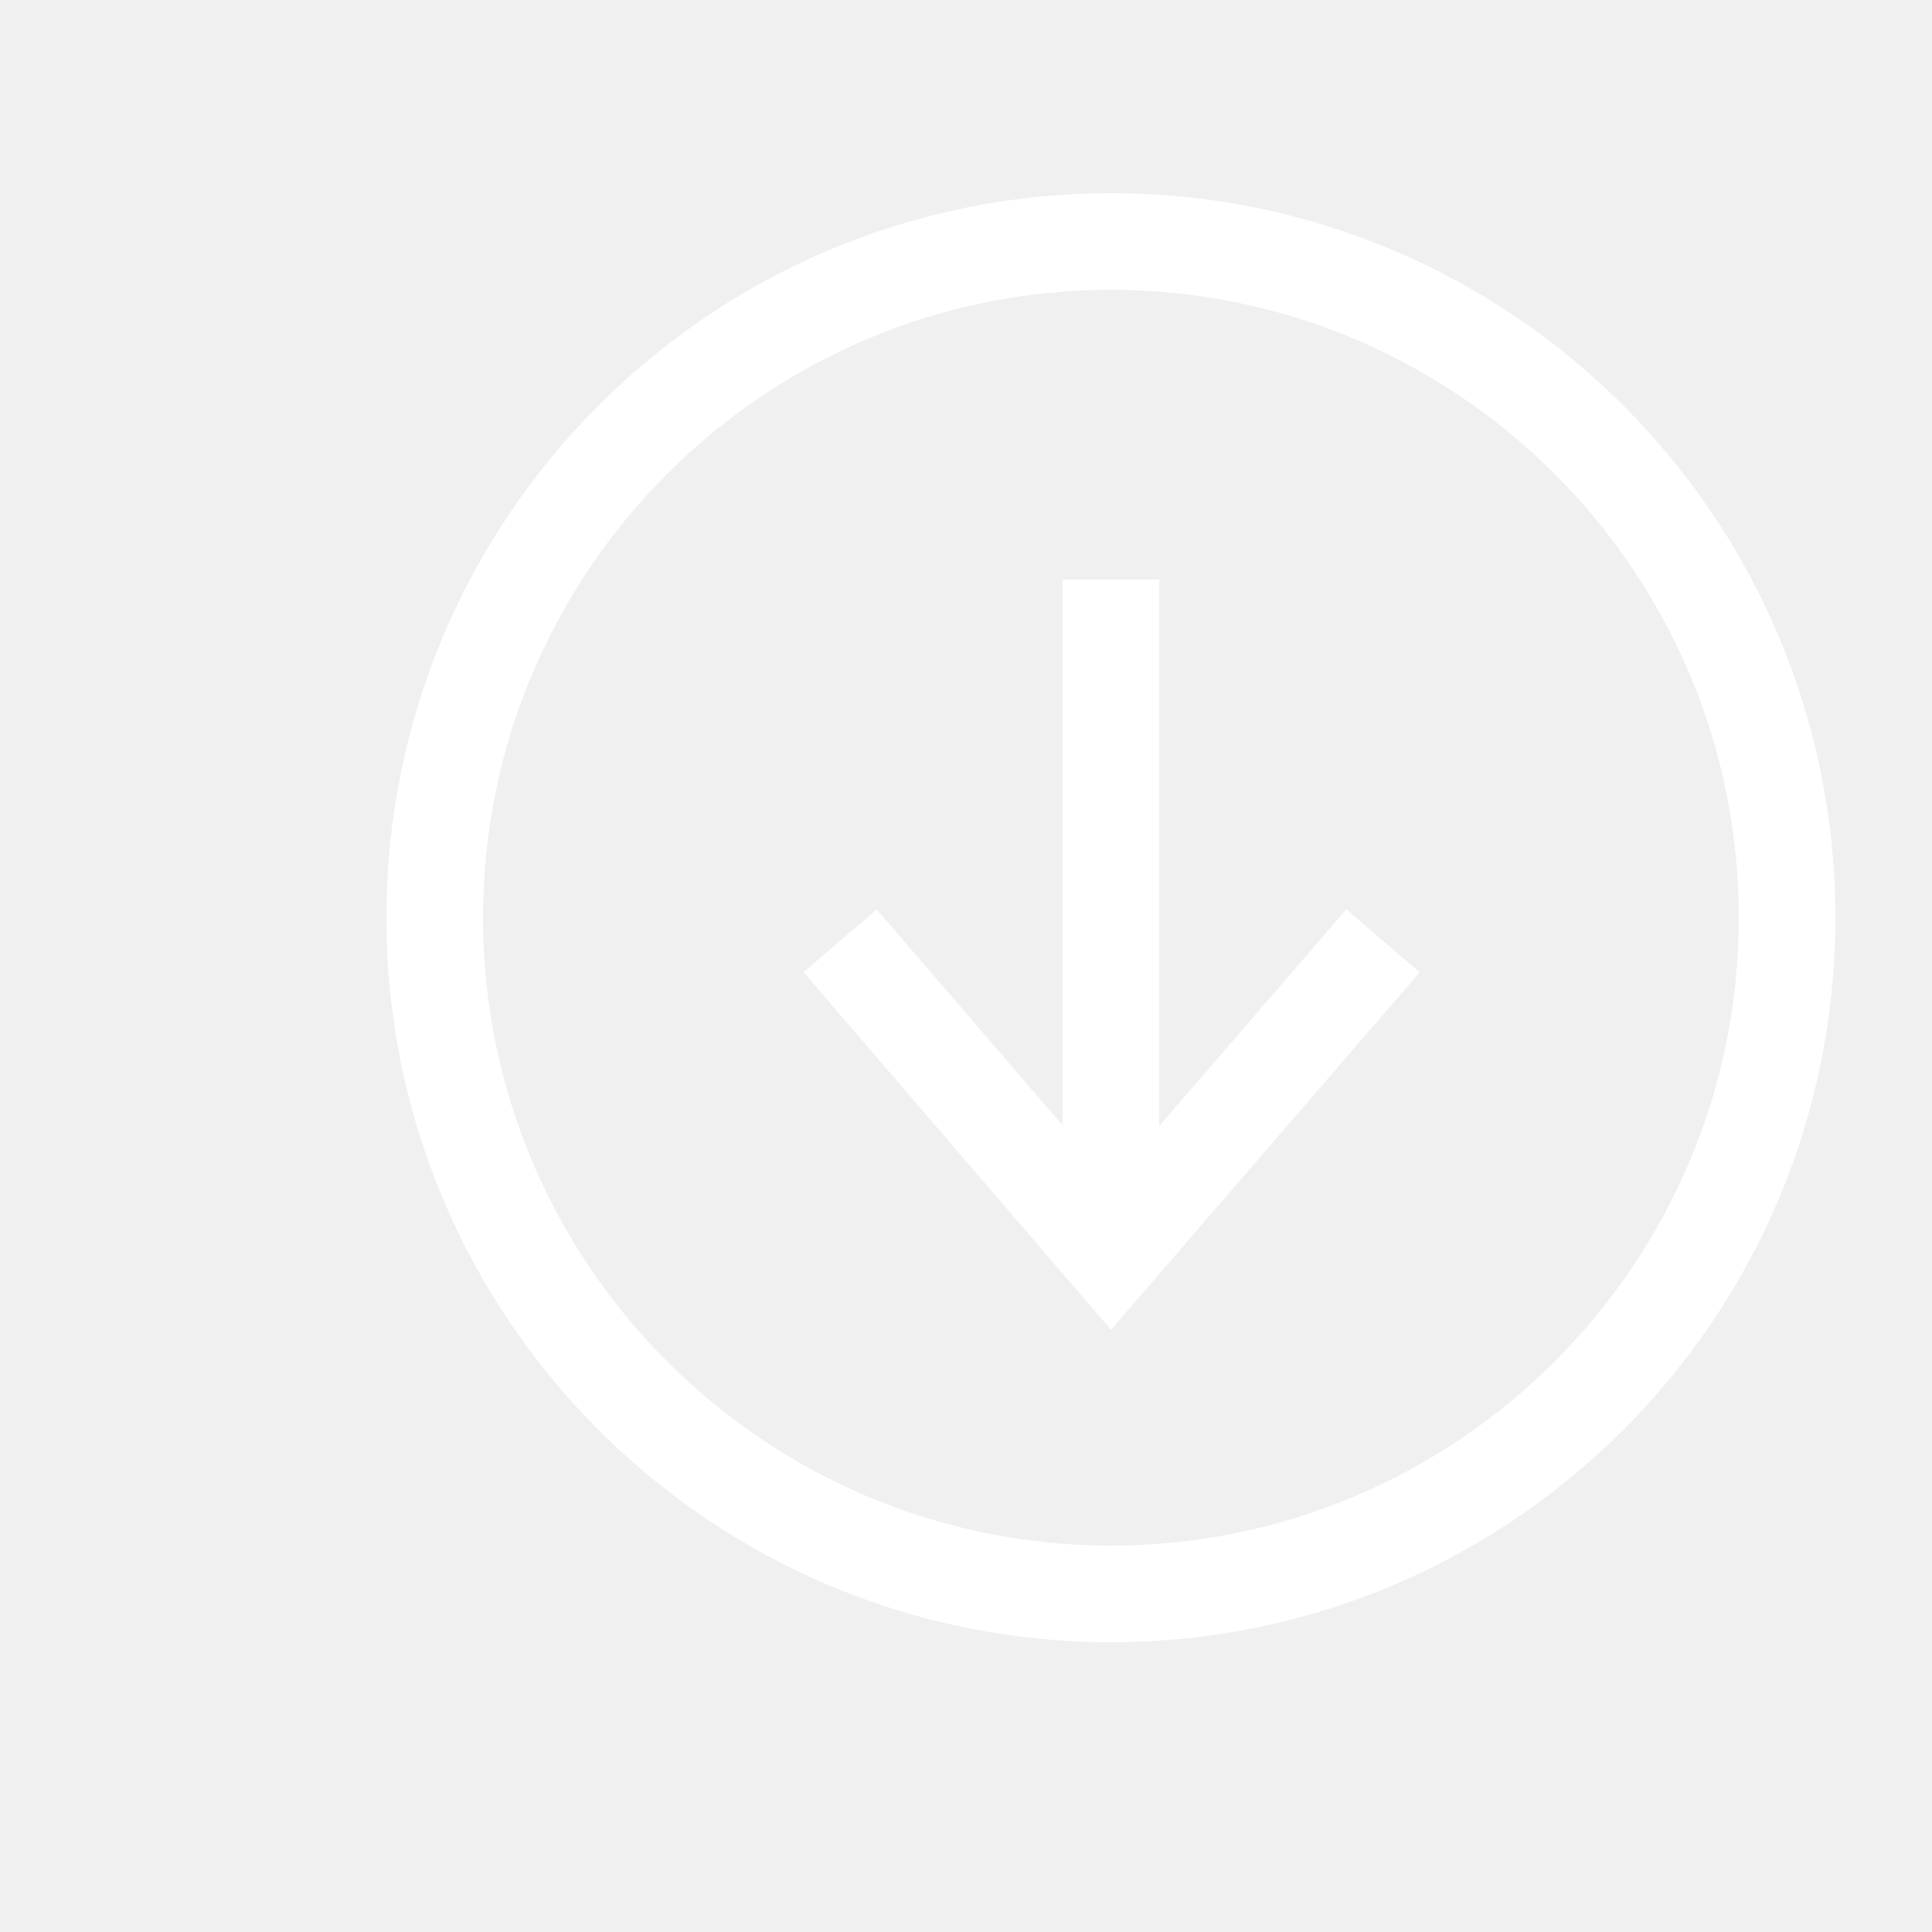
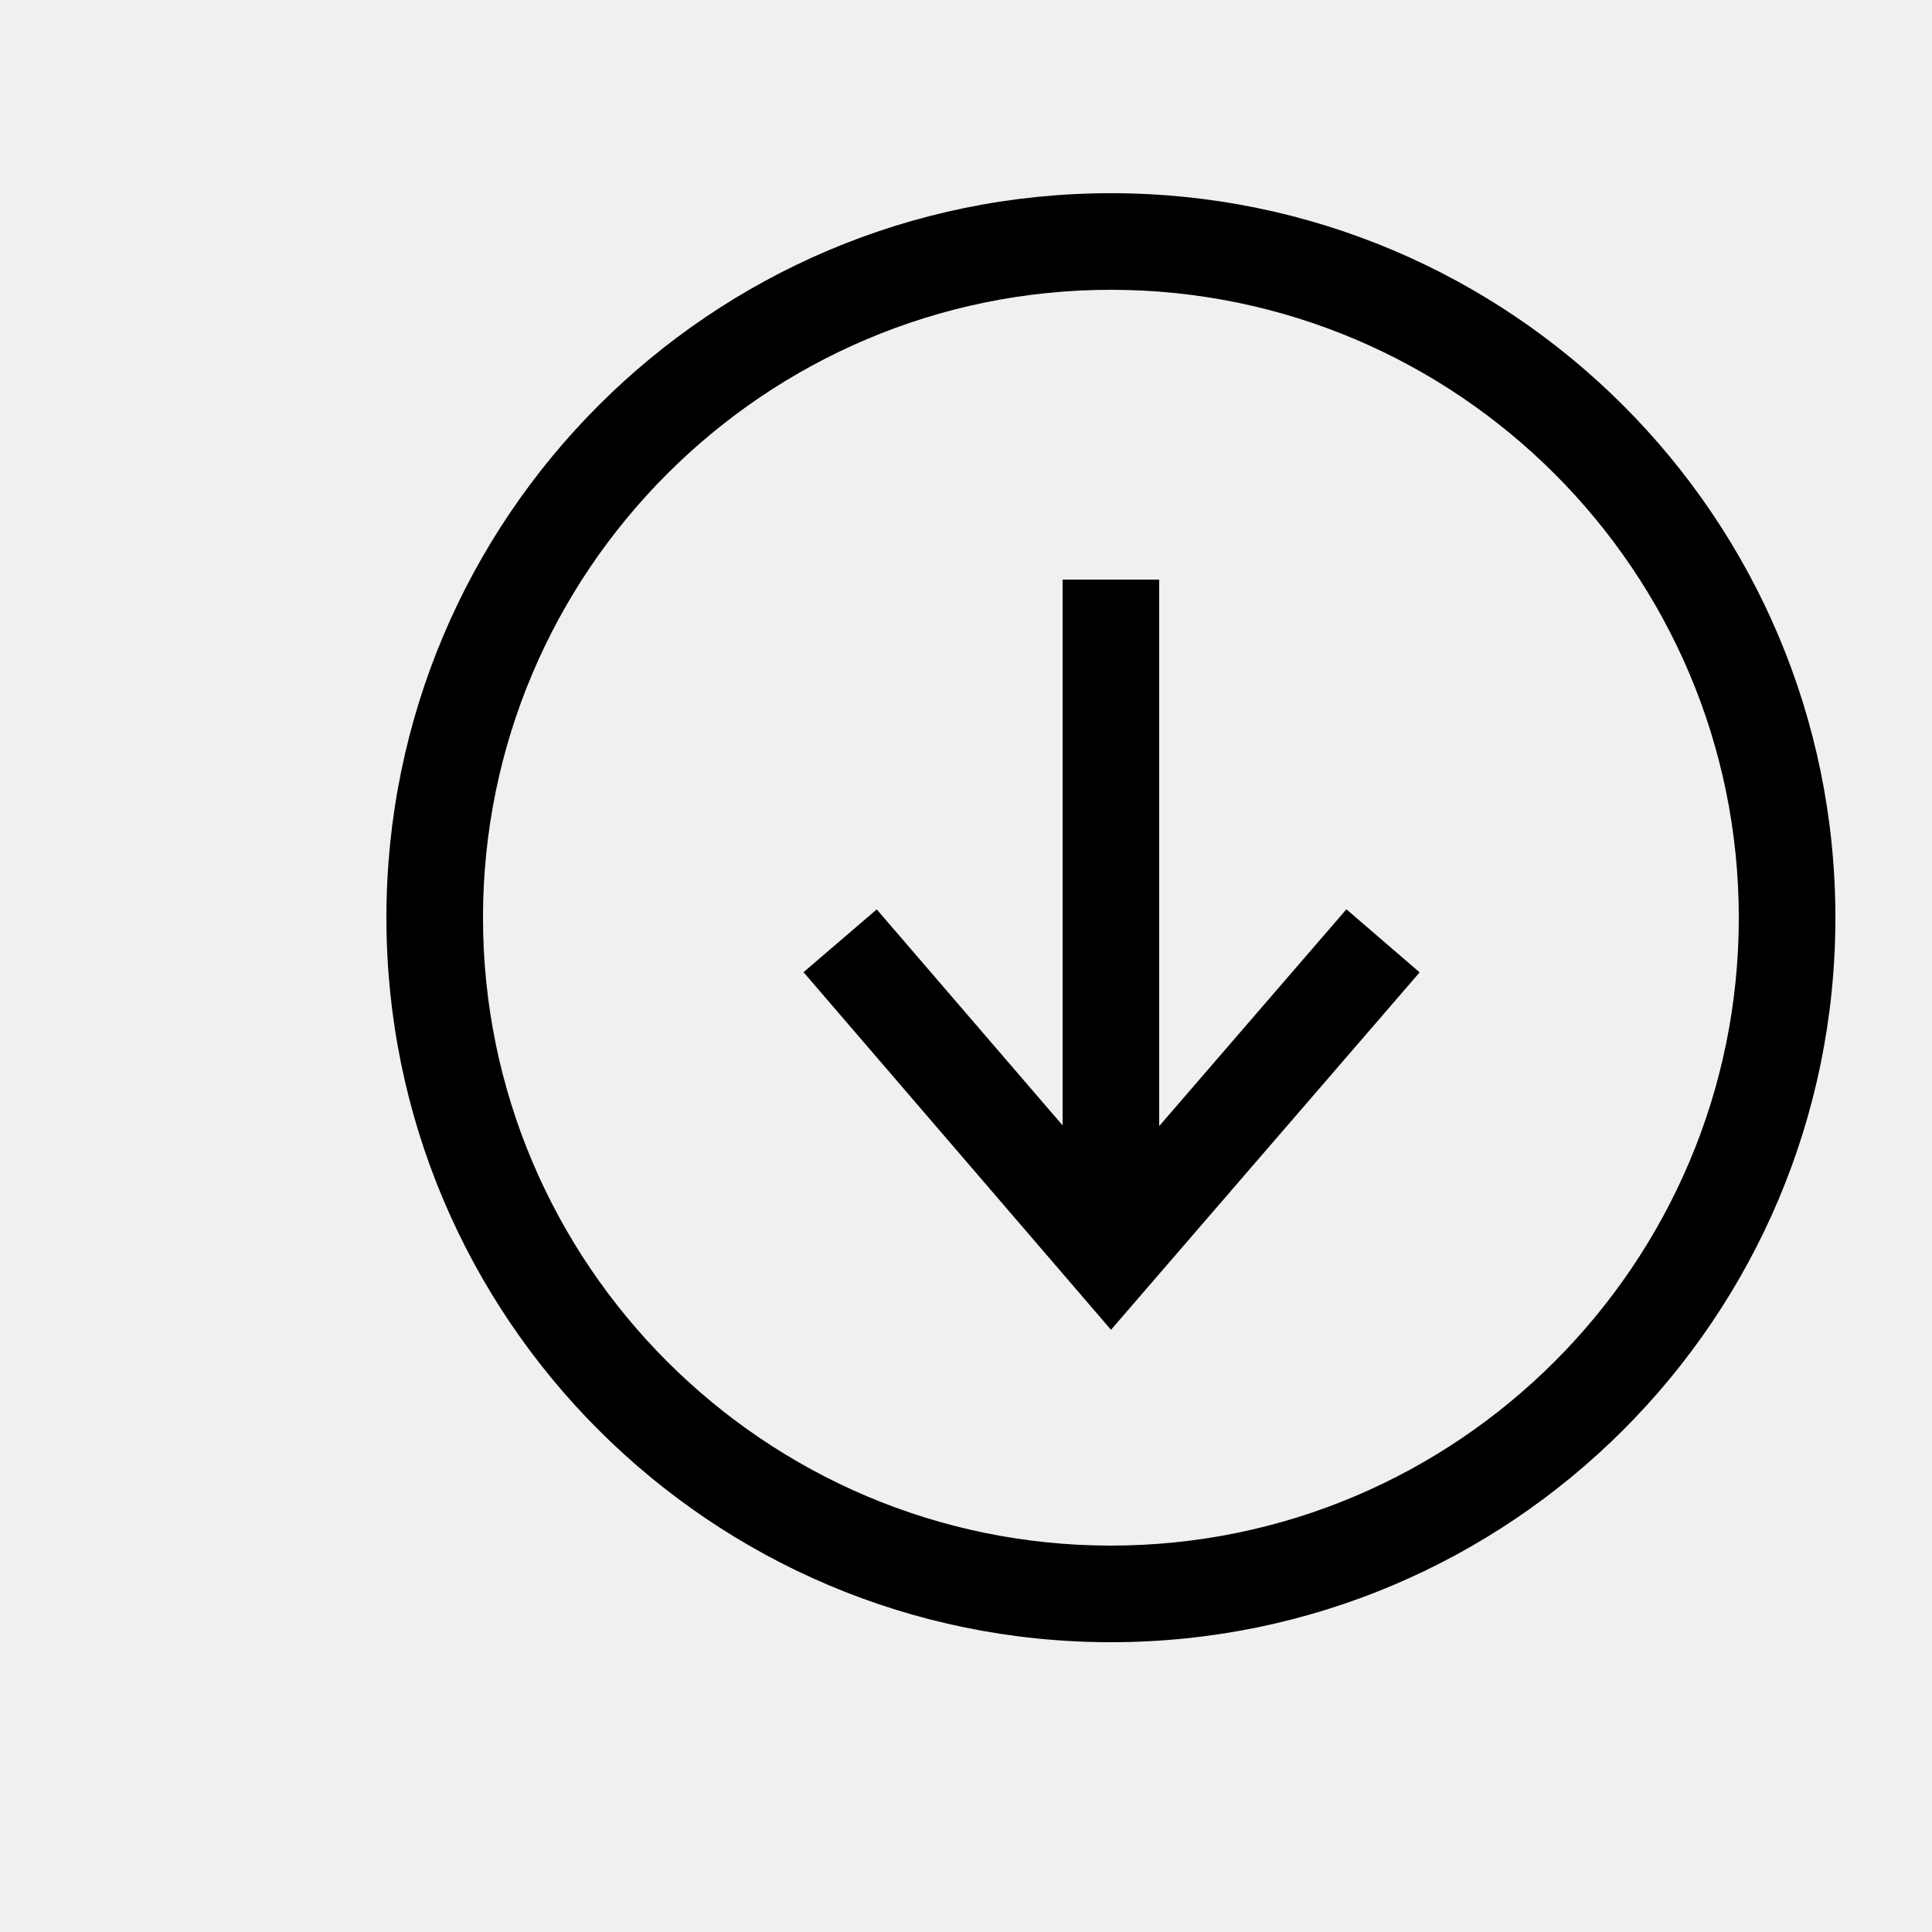
<svg xmlns="http://www.w3.org/2000/svg" viewBox="0 0 20 20">
-   <path d="M12 11.657V6h-1v5.65L9.076 9.414l-.758.65 3.183 3.702 3.195-3.7-.758-.653L12 11.657zM11.5 2C7.358 2 4 5.358 4 9.5c0 4.142 3.358 7.5 7.5 7.5 4.142 0 7.5-3.358 7.5-7.5C19 5.358 15.642 2 11.5 2zm0 14C7.916 16 5 13.084 5 9.5S7.916 3 11.5 3 18 5.916 18 9.5 15.084 16 11.5 16z" fill="#ffffff" fill-rule="evenodd" />
+   <path d="M12 11.657V6h-1v5.65L9.076 9.414l-.758.65 3.183 3.702 3.195-3.7-.758-.653L12 11.657zM11.5 2C7.358 2 4 5.358 4 9.5c0 4.142 3.358 7.5 7.5 7.5 4.142 0 7.5-3.358 7.5-7.5C19 5.358 15.642 2 11.5 2zm0 14C7.916 16 5 13.084 5 9.5S7.916 3 11.5 3 18 5.916 18 9.5 15.084 16 11.5 16z" fill="#000" fill-rule="evenodd" />
</svg>
